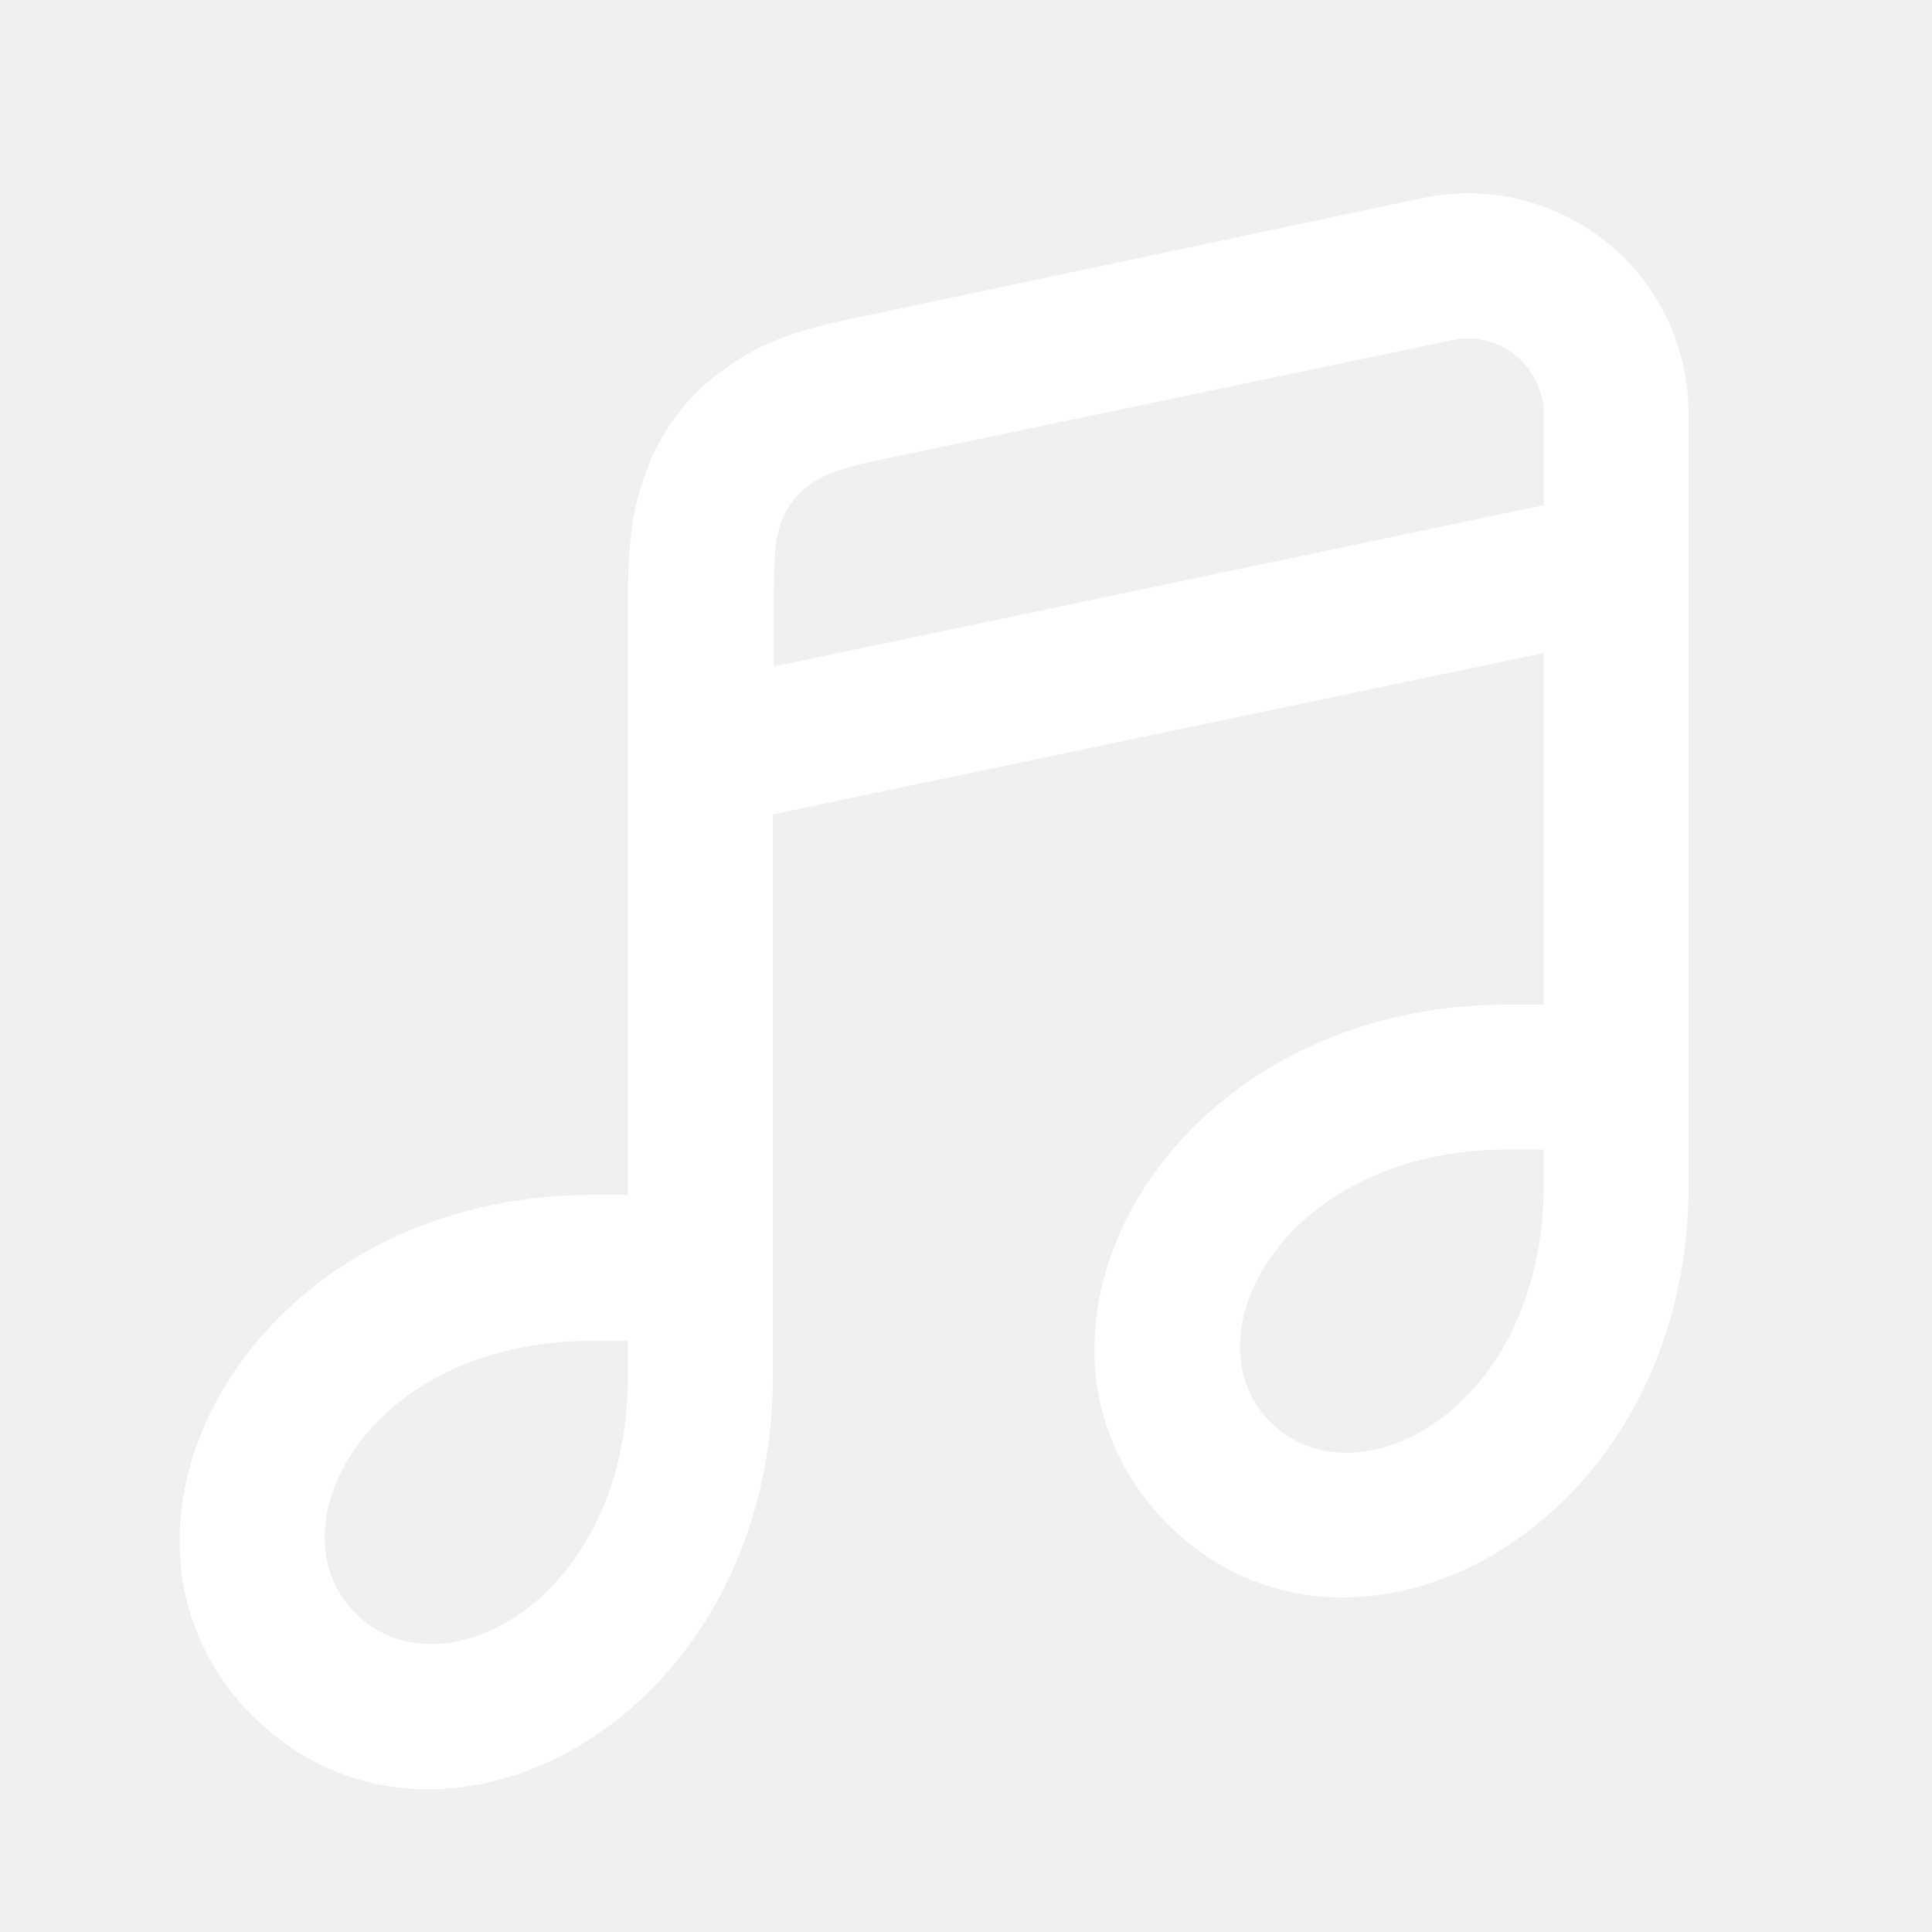
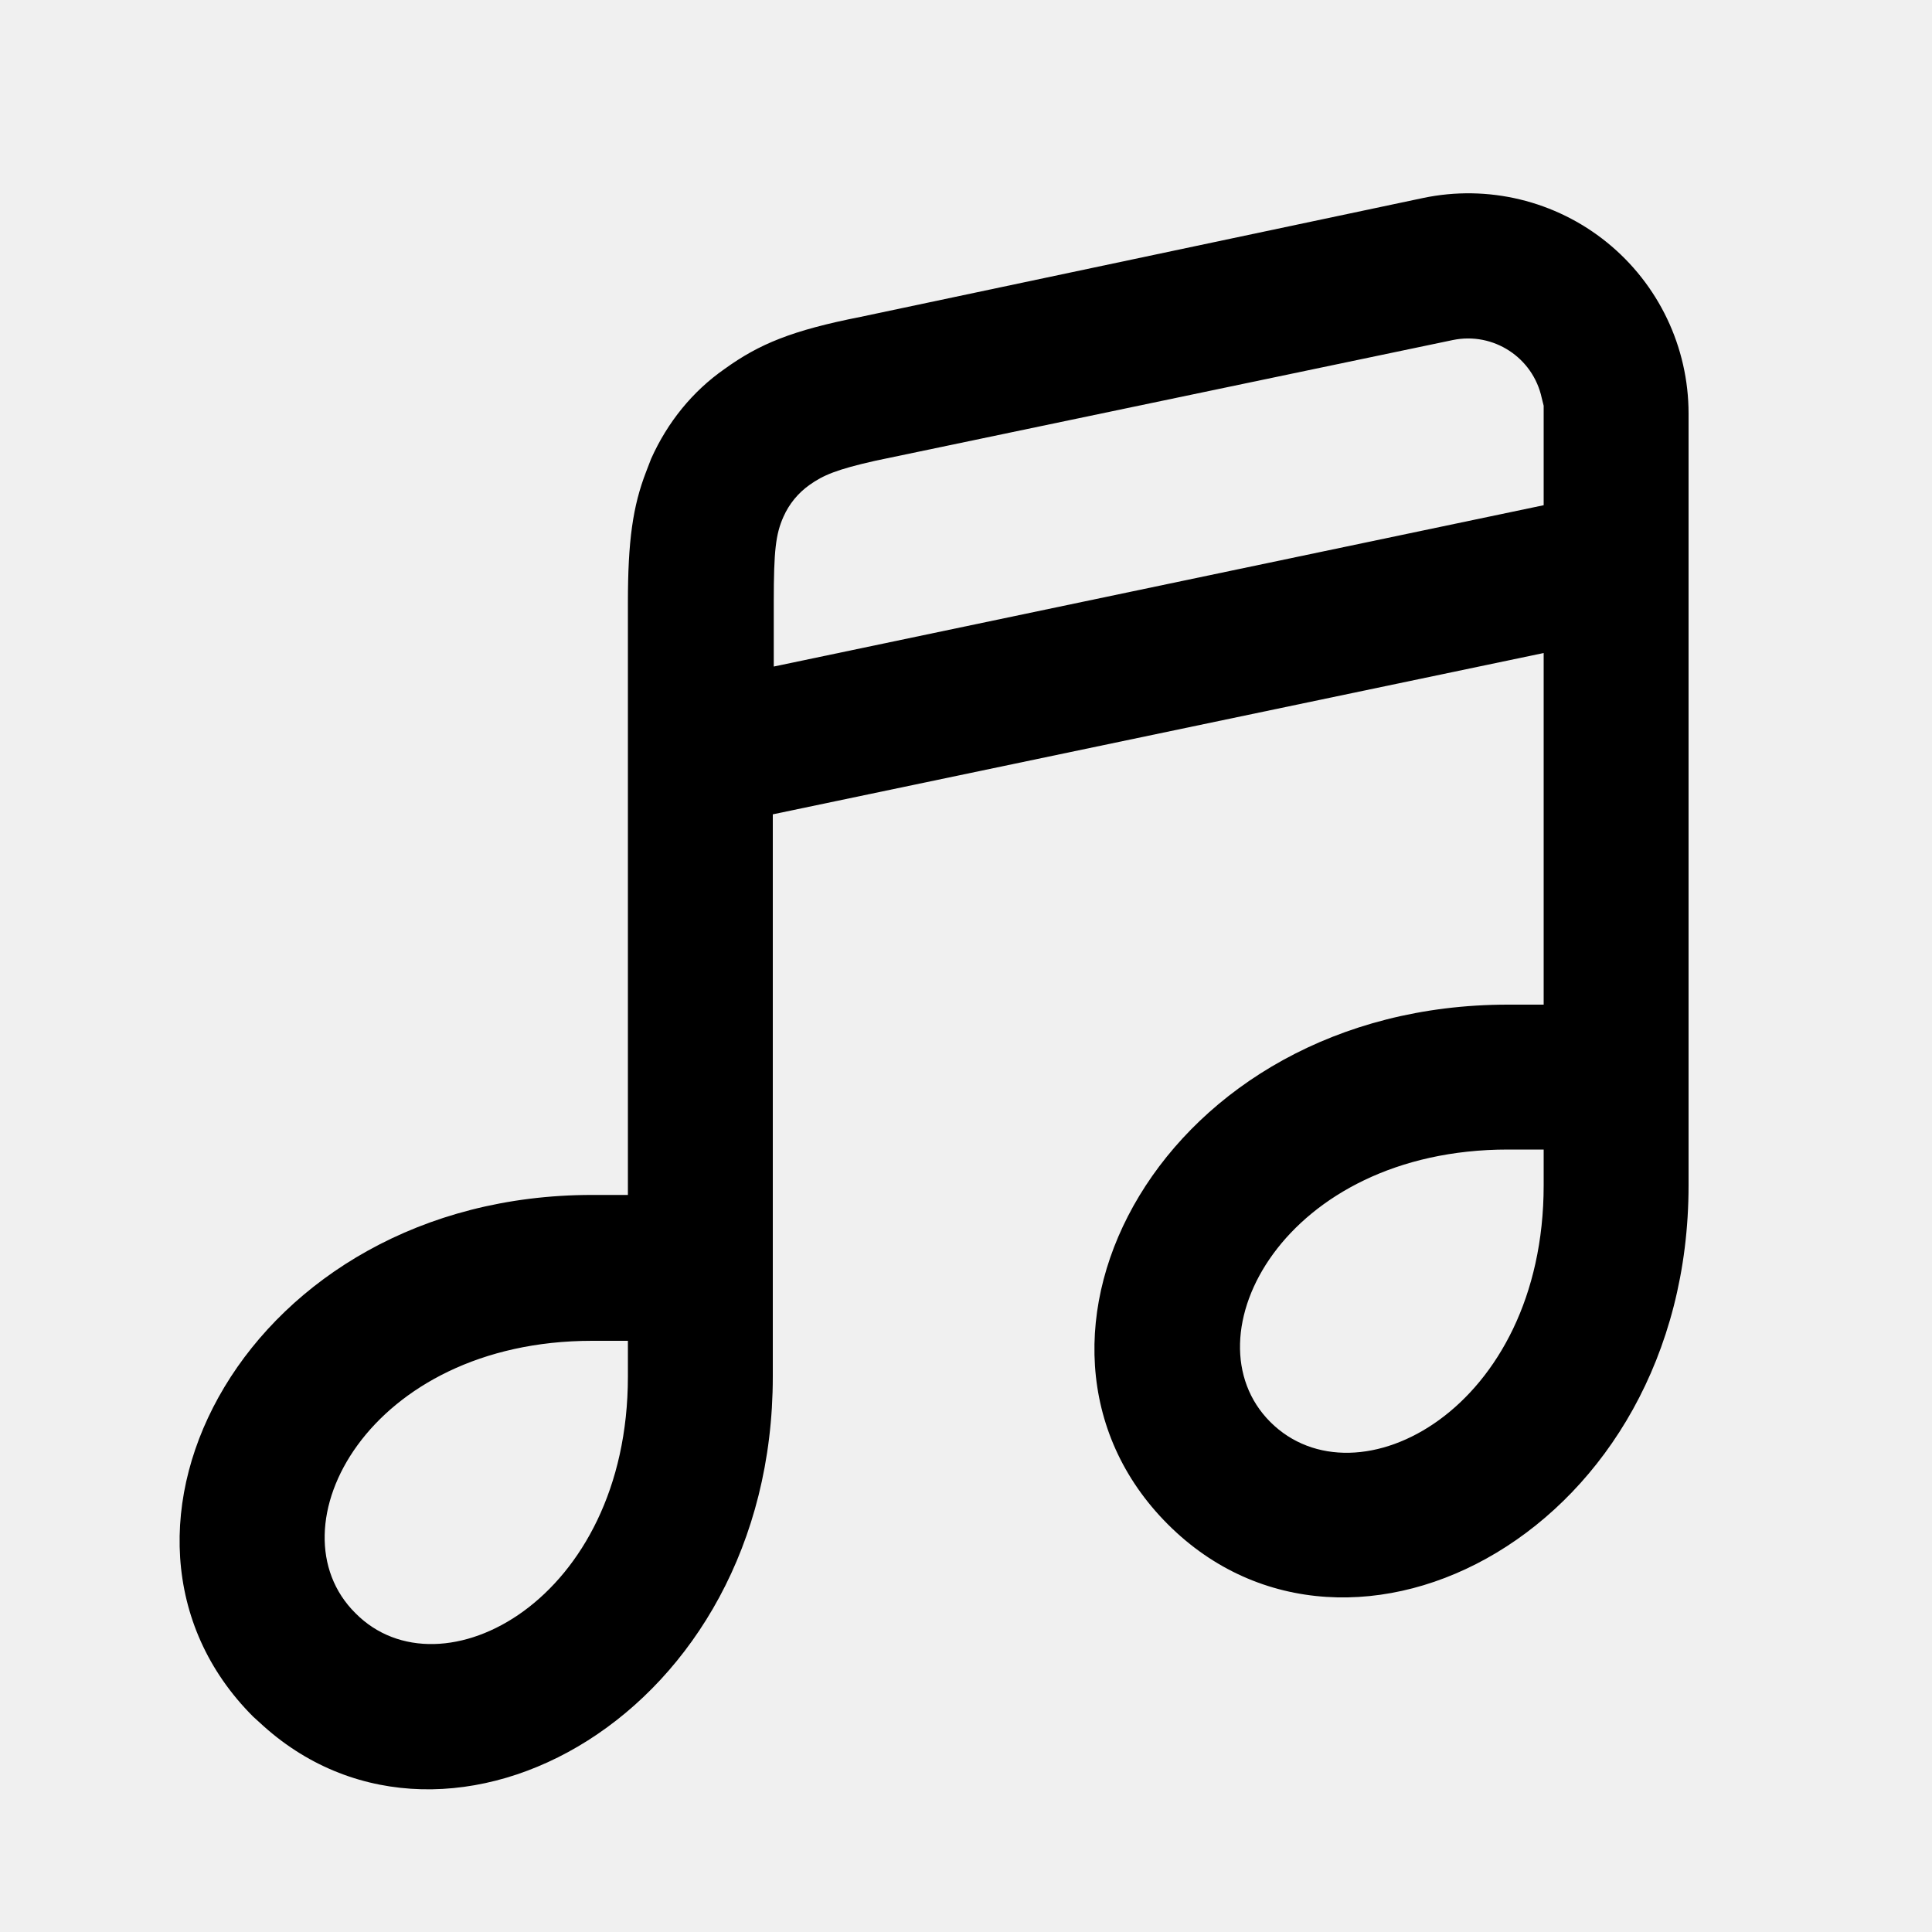
<svg xmlns="http://www.w3.org/2000/svg" width="31" height="31" viewBox="0 0 20 20">
  <g id="music_outline_20__Icons" stroke="none" stroke-width="1" fill="none" fill-rule="evenodd">
    <g id="music_outline_20__Icons-20/music_outline_20">
      <g id="music_outline_20__music_outline_20">
        <path d="M0 0h20v20H0z">.</path>
-         <path d="M14.73 2.05a2.28 2.28 0 012.75 2.23v7.99c0 3.57-3.5 5.4-5.39 3.51-1.9-1.9-.06-5.38 3.52-5.38h.37V6.76L8 8.43v5.82c0 3.5-3.35 5.34-5.27 3.62l-.11-.1c-1.9-1.9-.06-5.4 3.51-5.4h.37V6.24c0-.64.05-1 .19-1.36l.05-.13c.17-.38.43-.7.76-.93.36-.26.7-.4 1.41-.54zM6.5 13.88h-.37c-2.32 0-3.34 1.94-2.45 2.82.88.89 2.82-.13 2.82-2.45v-.37zm9.48-1.98h-.37c-2.32 0-3.34 1.94-2.46 2.82.89.89 2.83-.13 2.83-2.45v-.37zm-.02-7.78a.78.78 0 00-.92-.6L9.06 4.77c-.4.09-.54.15-.68.25a.8.8 0 00-.27.33c-.08.18-.1.35-.1.88v.67l7.97-1.67v-.95-.08z" id="music_outline_20__Icon-Color" fill="#ffffff">.</path>
+         <path d="M14.73 2.05a2.28 2.28 0 012.75 2.23v7.99c0 3.57-3.5 5.4-5.39 3.51-1.9-1.9-.06-5.38 3.52-5.38h.37V6.76L8 8.43v5.82c0 3.5-3.35 5.34-5.27 3.62l-.11-.1c-1.9-1.9-.06-5.4 3.51-5.4h.37V6.24c0-.64.05-1 .19-1.36l.05-.13c.17-.38.43-.7.76-.93.36-.26.7-.4 1.41-.54zM6.5 13.88h-.37c-2.32 0-3.34 1.94-2.45 2.82.88.89 2.82-.13 2.82-2.45v-.37zm9.48-1.98h-.37c-2.32 0-3.34 1.94-2.46 2.82.89.89 2.83-.13 2.83-2.45v-.37zm-.02-7.78a.78.78 0 00-.92-.6L9.06 4.77c-.4.09-.54.15-.68.25a.8.8 0 00-.27.33c-.08.18-.1.35-.1.88v.67l7.97-1.67v-.95-.08z" id="music_outline_20__Icon-Color" fill="#000000">.</path>
      </g>
    </g>
  </g>
</svg>
